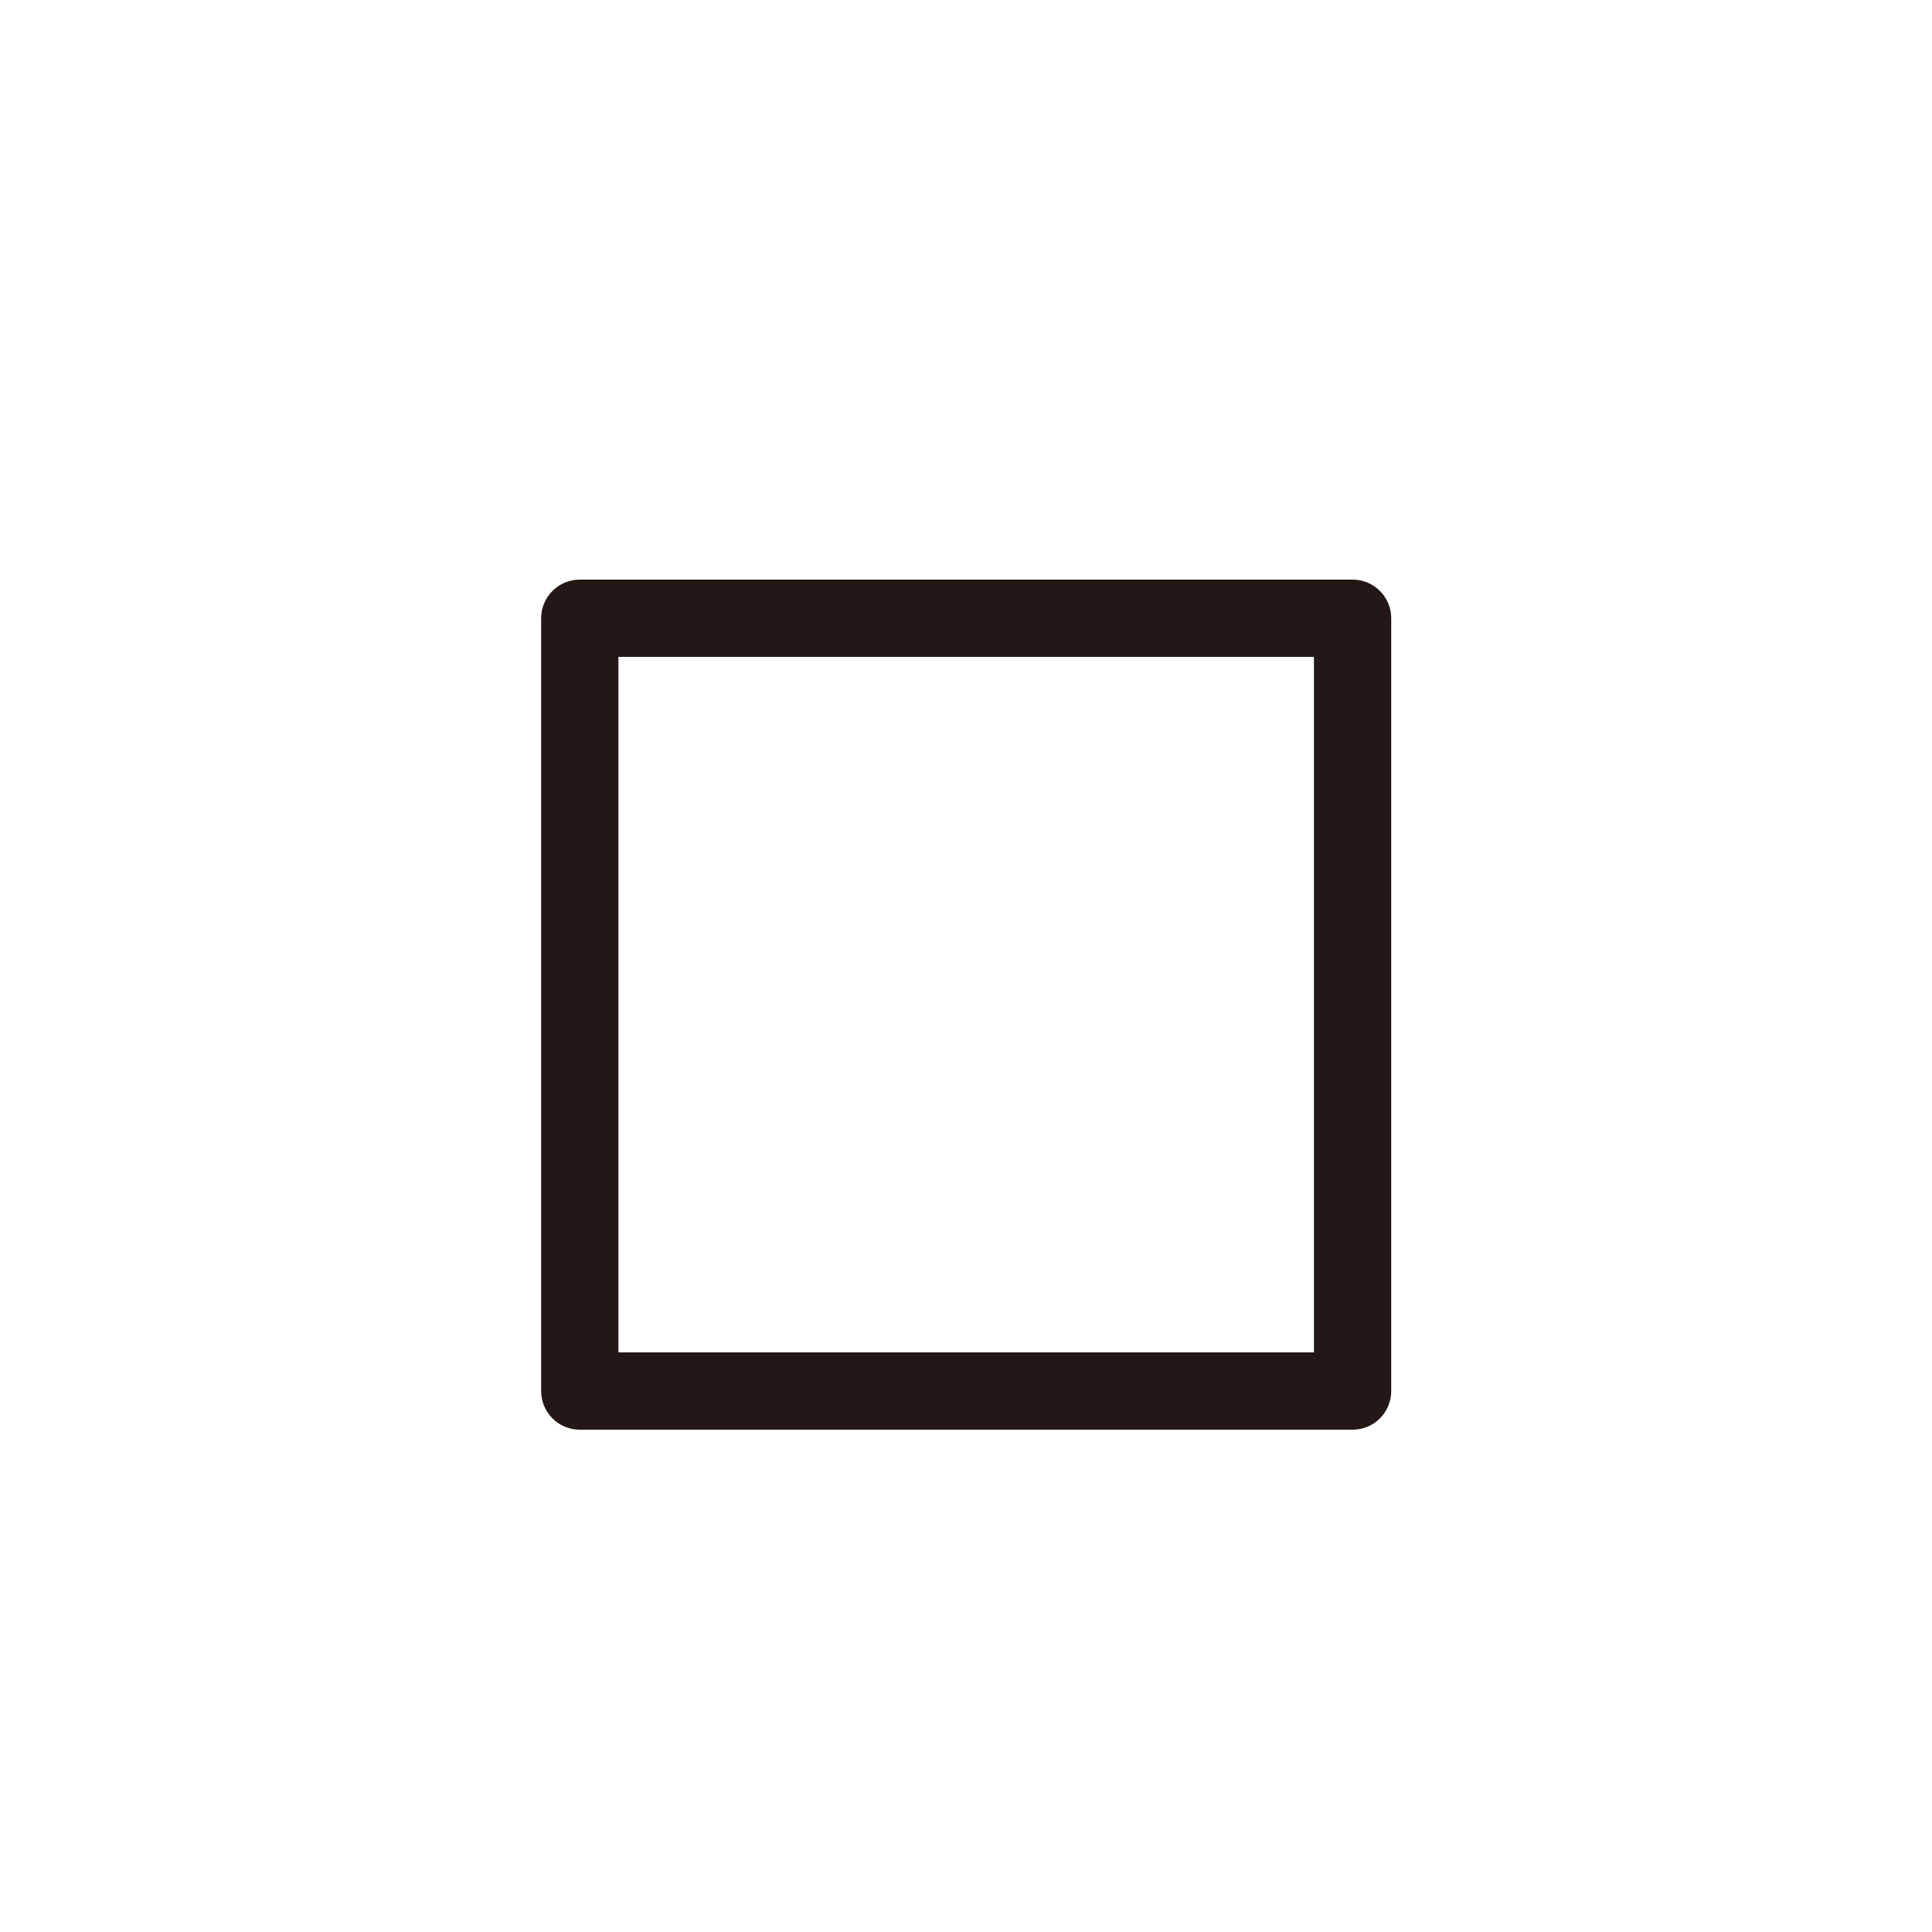
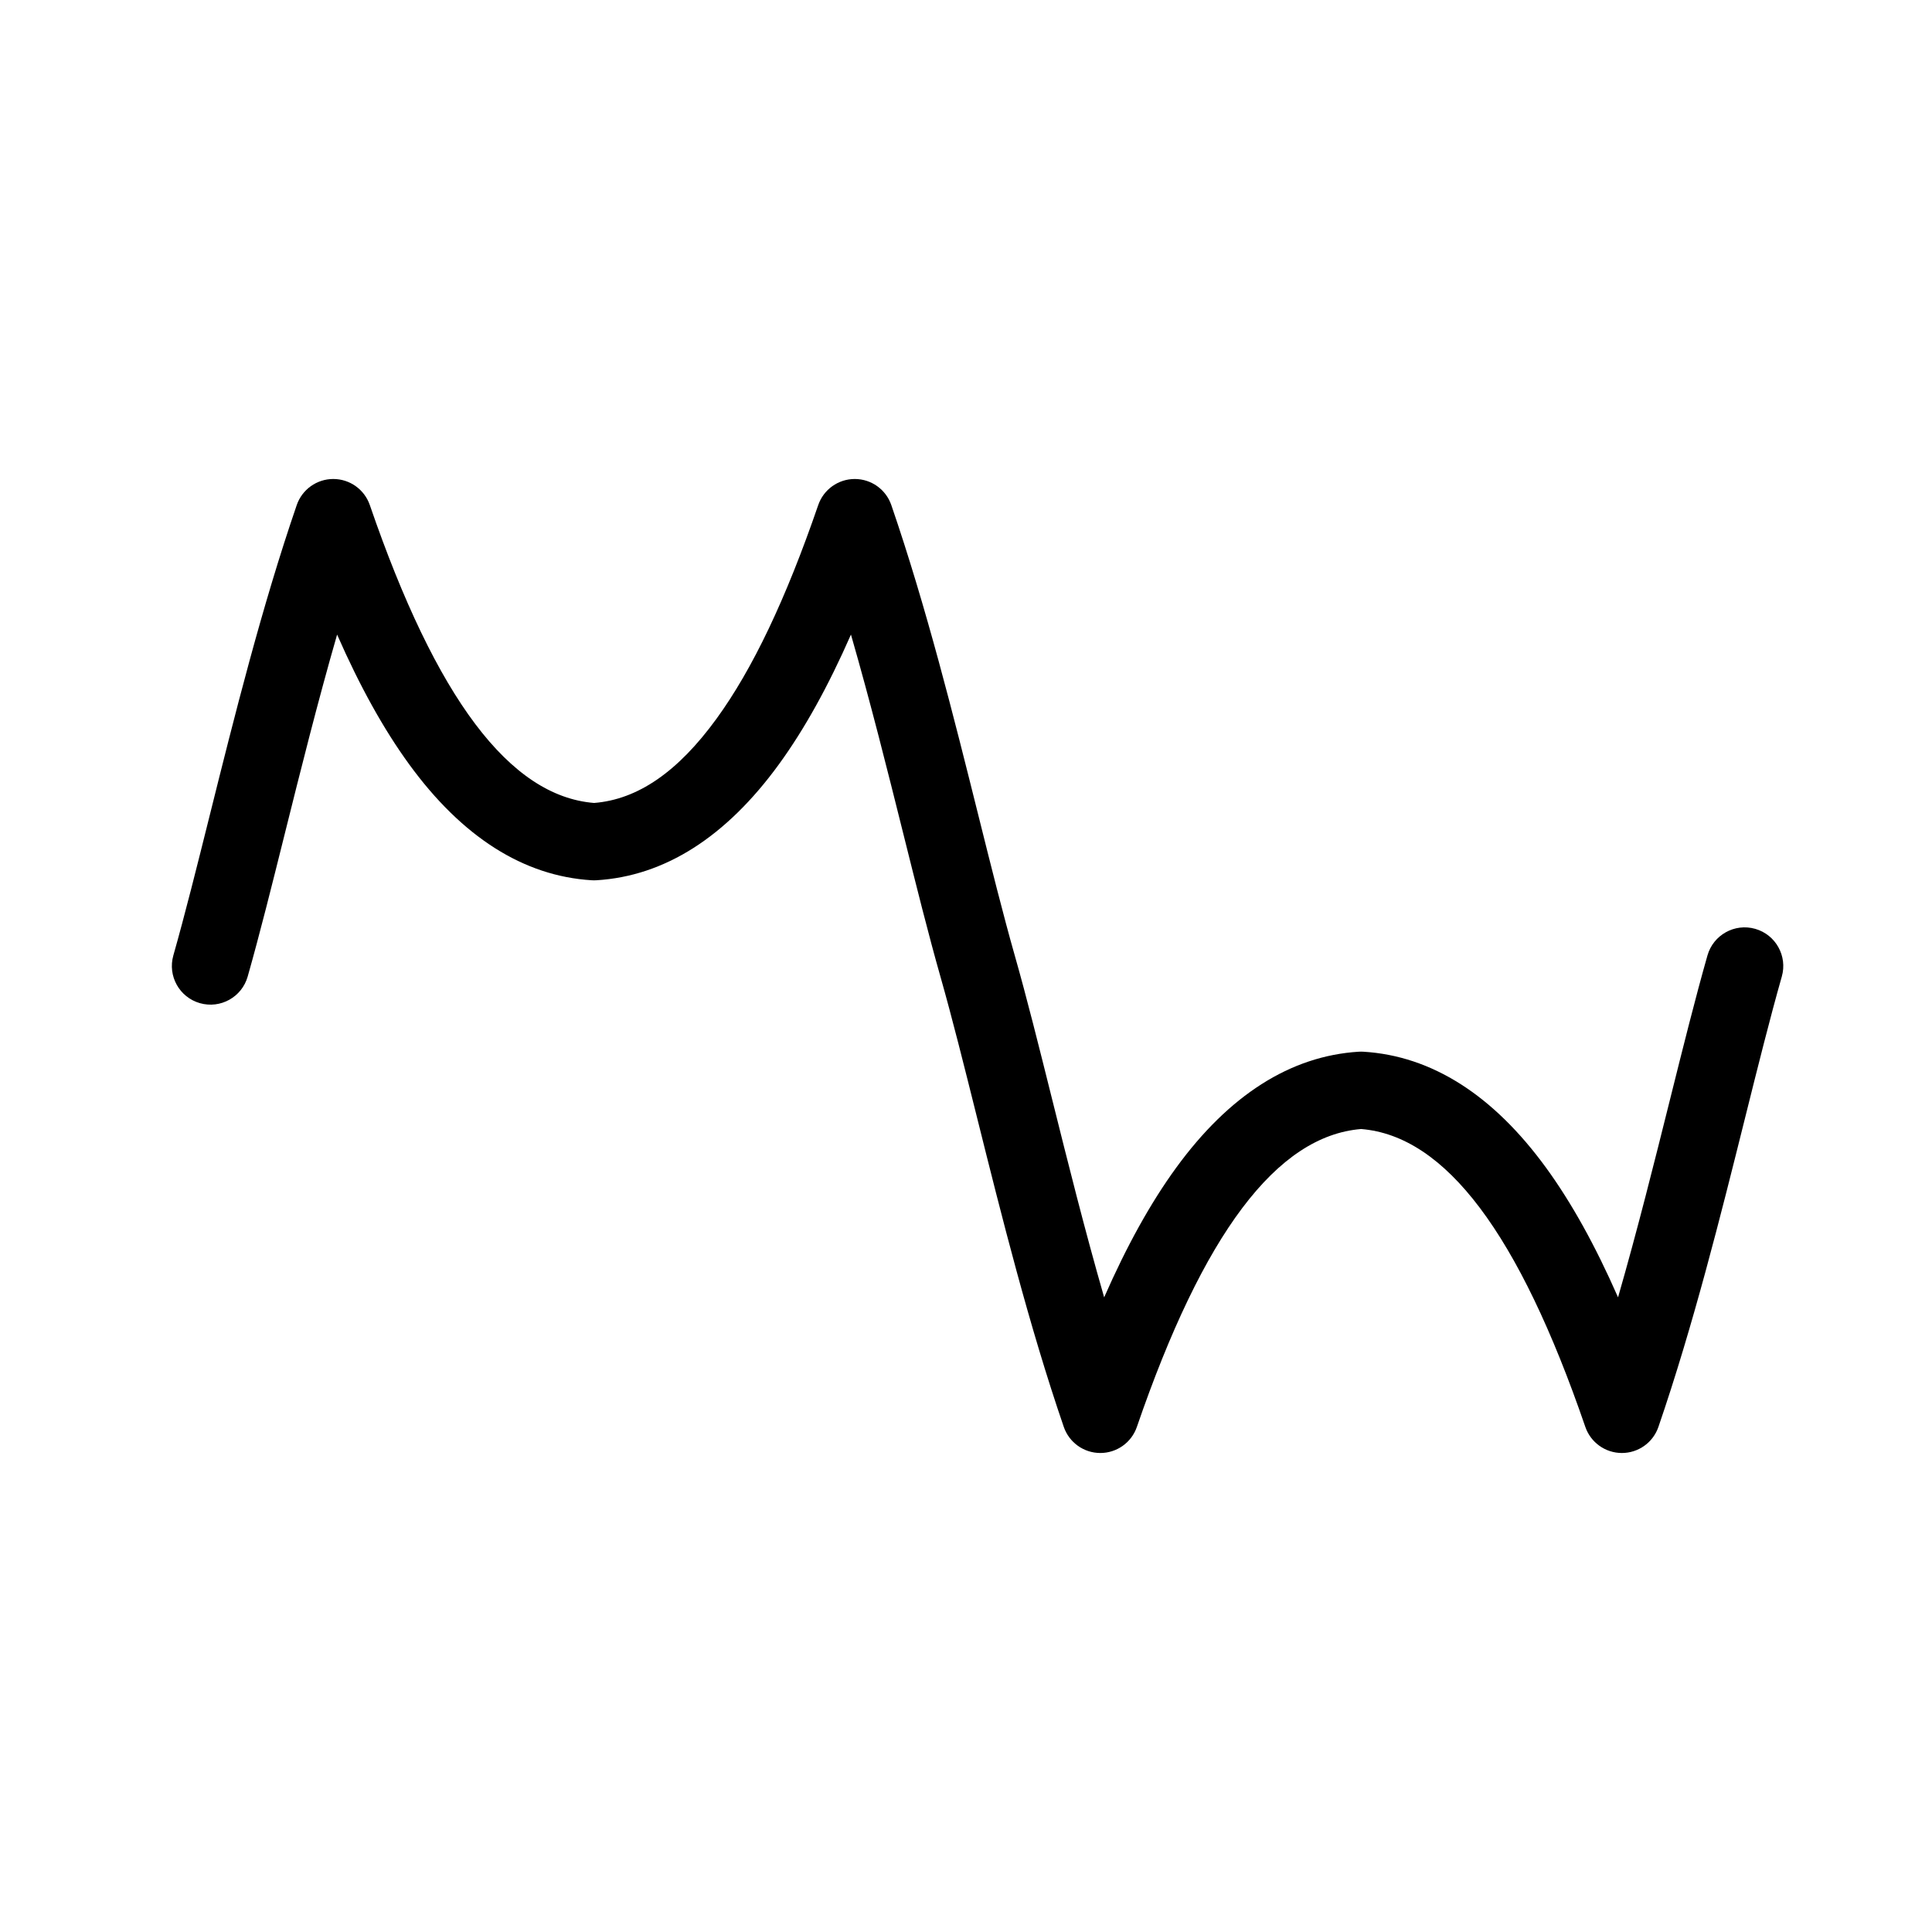
<svg xmlns="http://www.w3.org/2000/svg" id="a" data-name="layer1" width="1000" height="1000" viewBox="0 0 1000 1000">
-   <path d="M700.094,740.008h-400c-11.046,0-20-8.954-20-20v-400c0-11.046,8.954-20,20-20h400c11.046,0,20,8.954,20,20v400c0,11.046-8.954,20-20,20ZM320.094,700.008h360v-360h-360v360Z" fill="#231815" stroke-width="0" />
+   <path d="M839.479,752.068c-8.542,0-16.141-5.425-18.915-13.503-34.4-100.149-72.375-150.612-116.055-154.189-43.697,3.62-81.675,54.082-116.066,154.19-2.775,8.078-10.374,13.502-18.915,13.502s-16.14-5.424-18.915-13.502c-18.034-52.495-32.282-109.583-44.854-159.951-6.639-26.6-12.911-51.729-18.959-72.993-.016-.053-.031-.106-.046-.16-6.174-21.728-12.485-47.008-19.167-73.772-8.157-32.677-17.031-68.219-27.136-103.238-11.802,26.877-24.131,49.064-37.247,67.101-27.454,37.752-59.262,57.963-94.541,60.07-.806.048-1.613.047-2.419-.002-35.292-2.169-67.101-22.4-94.543-60.131-13.107-18.022-25.427-40.185-37.216-67.026-10.073,34.933-18.922,70.386-27.058,102.986-6.701,26.852-13.031,52.215-19.23,74.02-3.02,10.624-14.085,16.789-24.707,13.769-10.624-3.021-16.788-14.083-13.768-24.707,6.021-21.18,12.274-46.238,18.896-72.767,12.599-50.482,26.879-107.7,44.973-160.342,2.776-8.076,10.374-13.499,18.914-13.499s16.138,5.422,18.914,13.499c34.433,100.171,72.413,150.632,116.069,154.188,22.616-1.799,43.357-16.069,63.365-43.582,18.675-25.681,35.9-61.861,52.661-110.607,2.776-8.075,10.374-13.497,18.913-13.497s16.137,5.422,18.913,13.497c18.13,52.731,32.435,110.028,45.056,160.581,6.586,26.382,12.807,51.302,18.792,72.379.014.048.028.097.042.145,6.24,21.925,12.602,47.416,19.338,74.404,8.104,32.472,16.918,67.783,26.943,102.572,11.776-26.817,24.084-48.959,37.184-66.969,27.433-37.719,59.246-57.962,94.558-60.168.822-.051,1.649-.052,2.476-.001,35.316,2.173,67.137,22.407,94.577,60.139,13.101,18.014,25.41,40.165,37.19,66.994,10.019-34.77,18.826-70.051,26.926-102.501,6.745-27.02,13.115-52.541,19.361-74.472,3.025-10.623,14.086-16.782,24.714-13.757,10.623,3.026,16.782,14.09,13.757,24.714-6.066,21.299-12.359,46.51-19.022,73.202-12.566,50.343-26.811,107.403-44.838,159.885-2.774,8.078-10.374,13.502-18.915,13.502Z" fill="#000" stroke-width="0" />
</svg>
